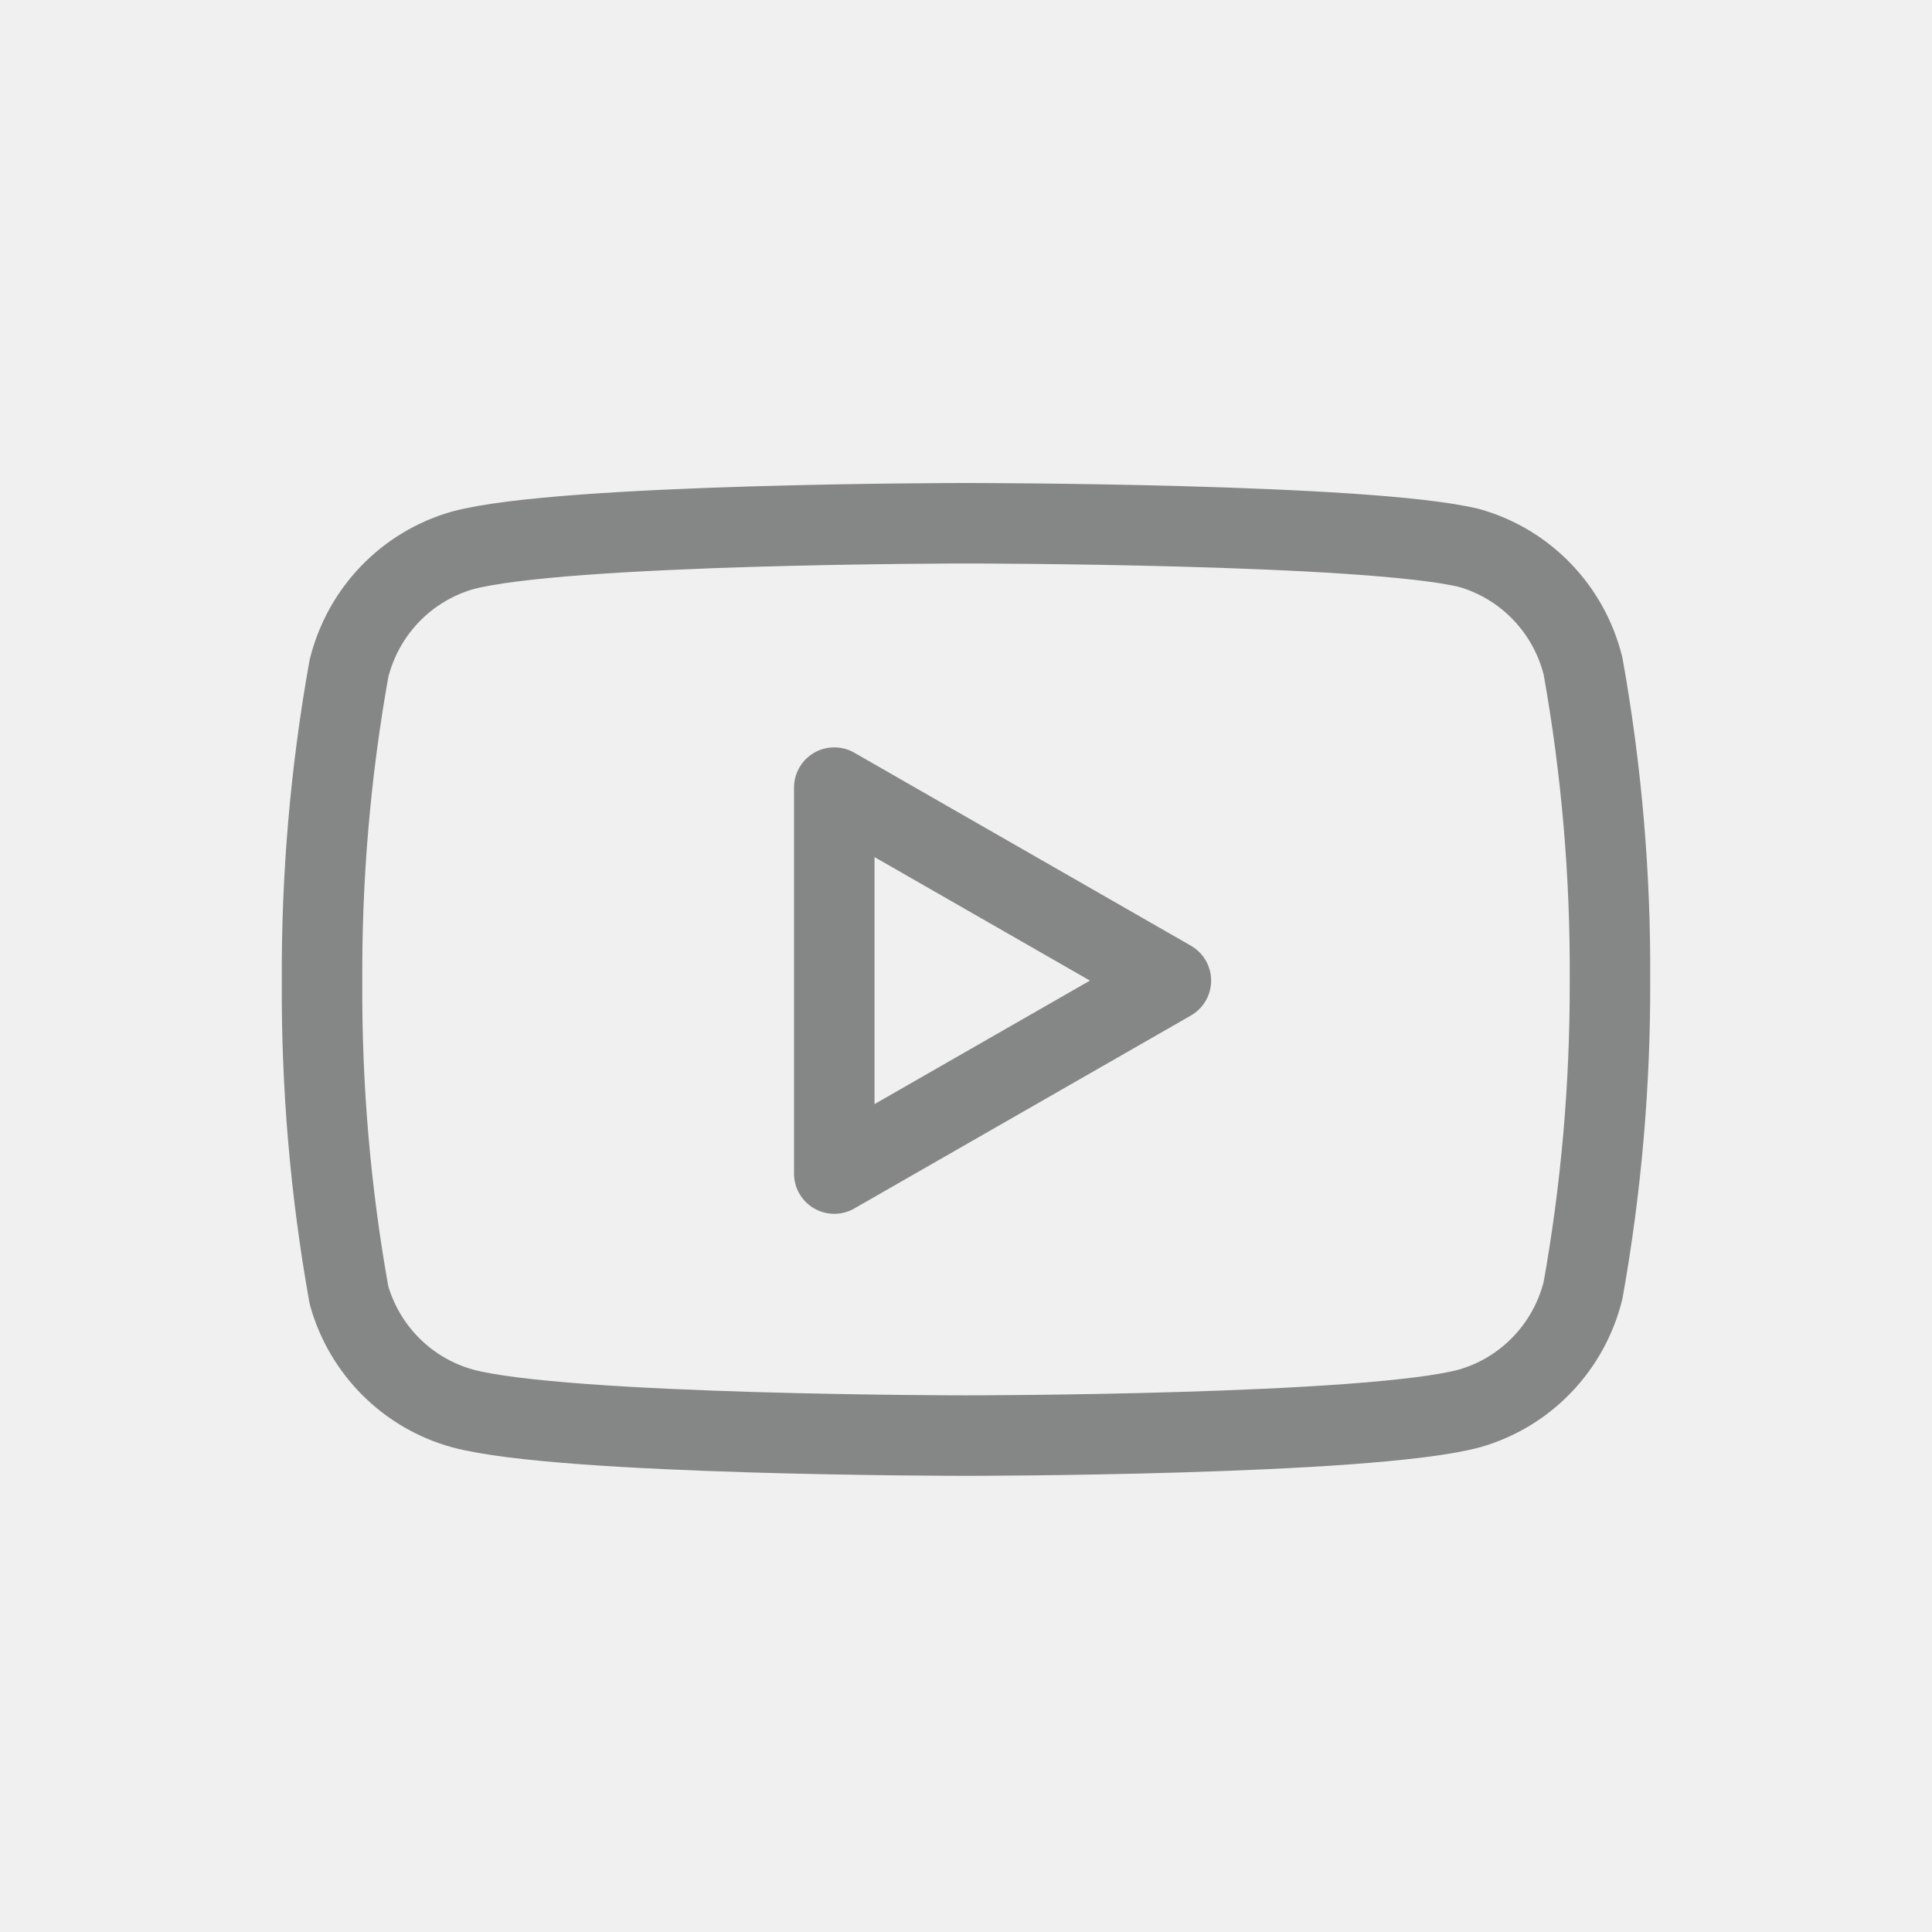
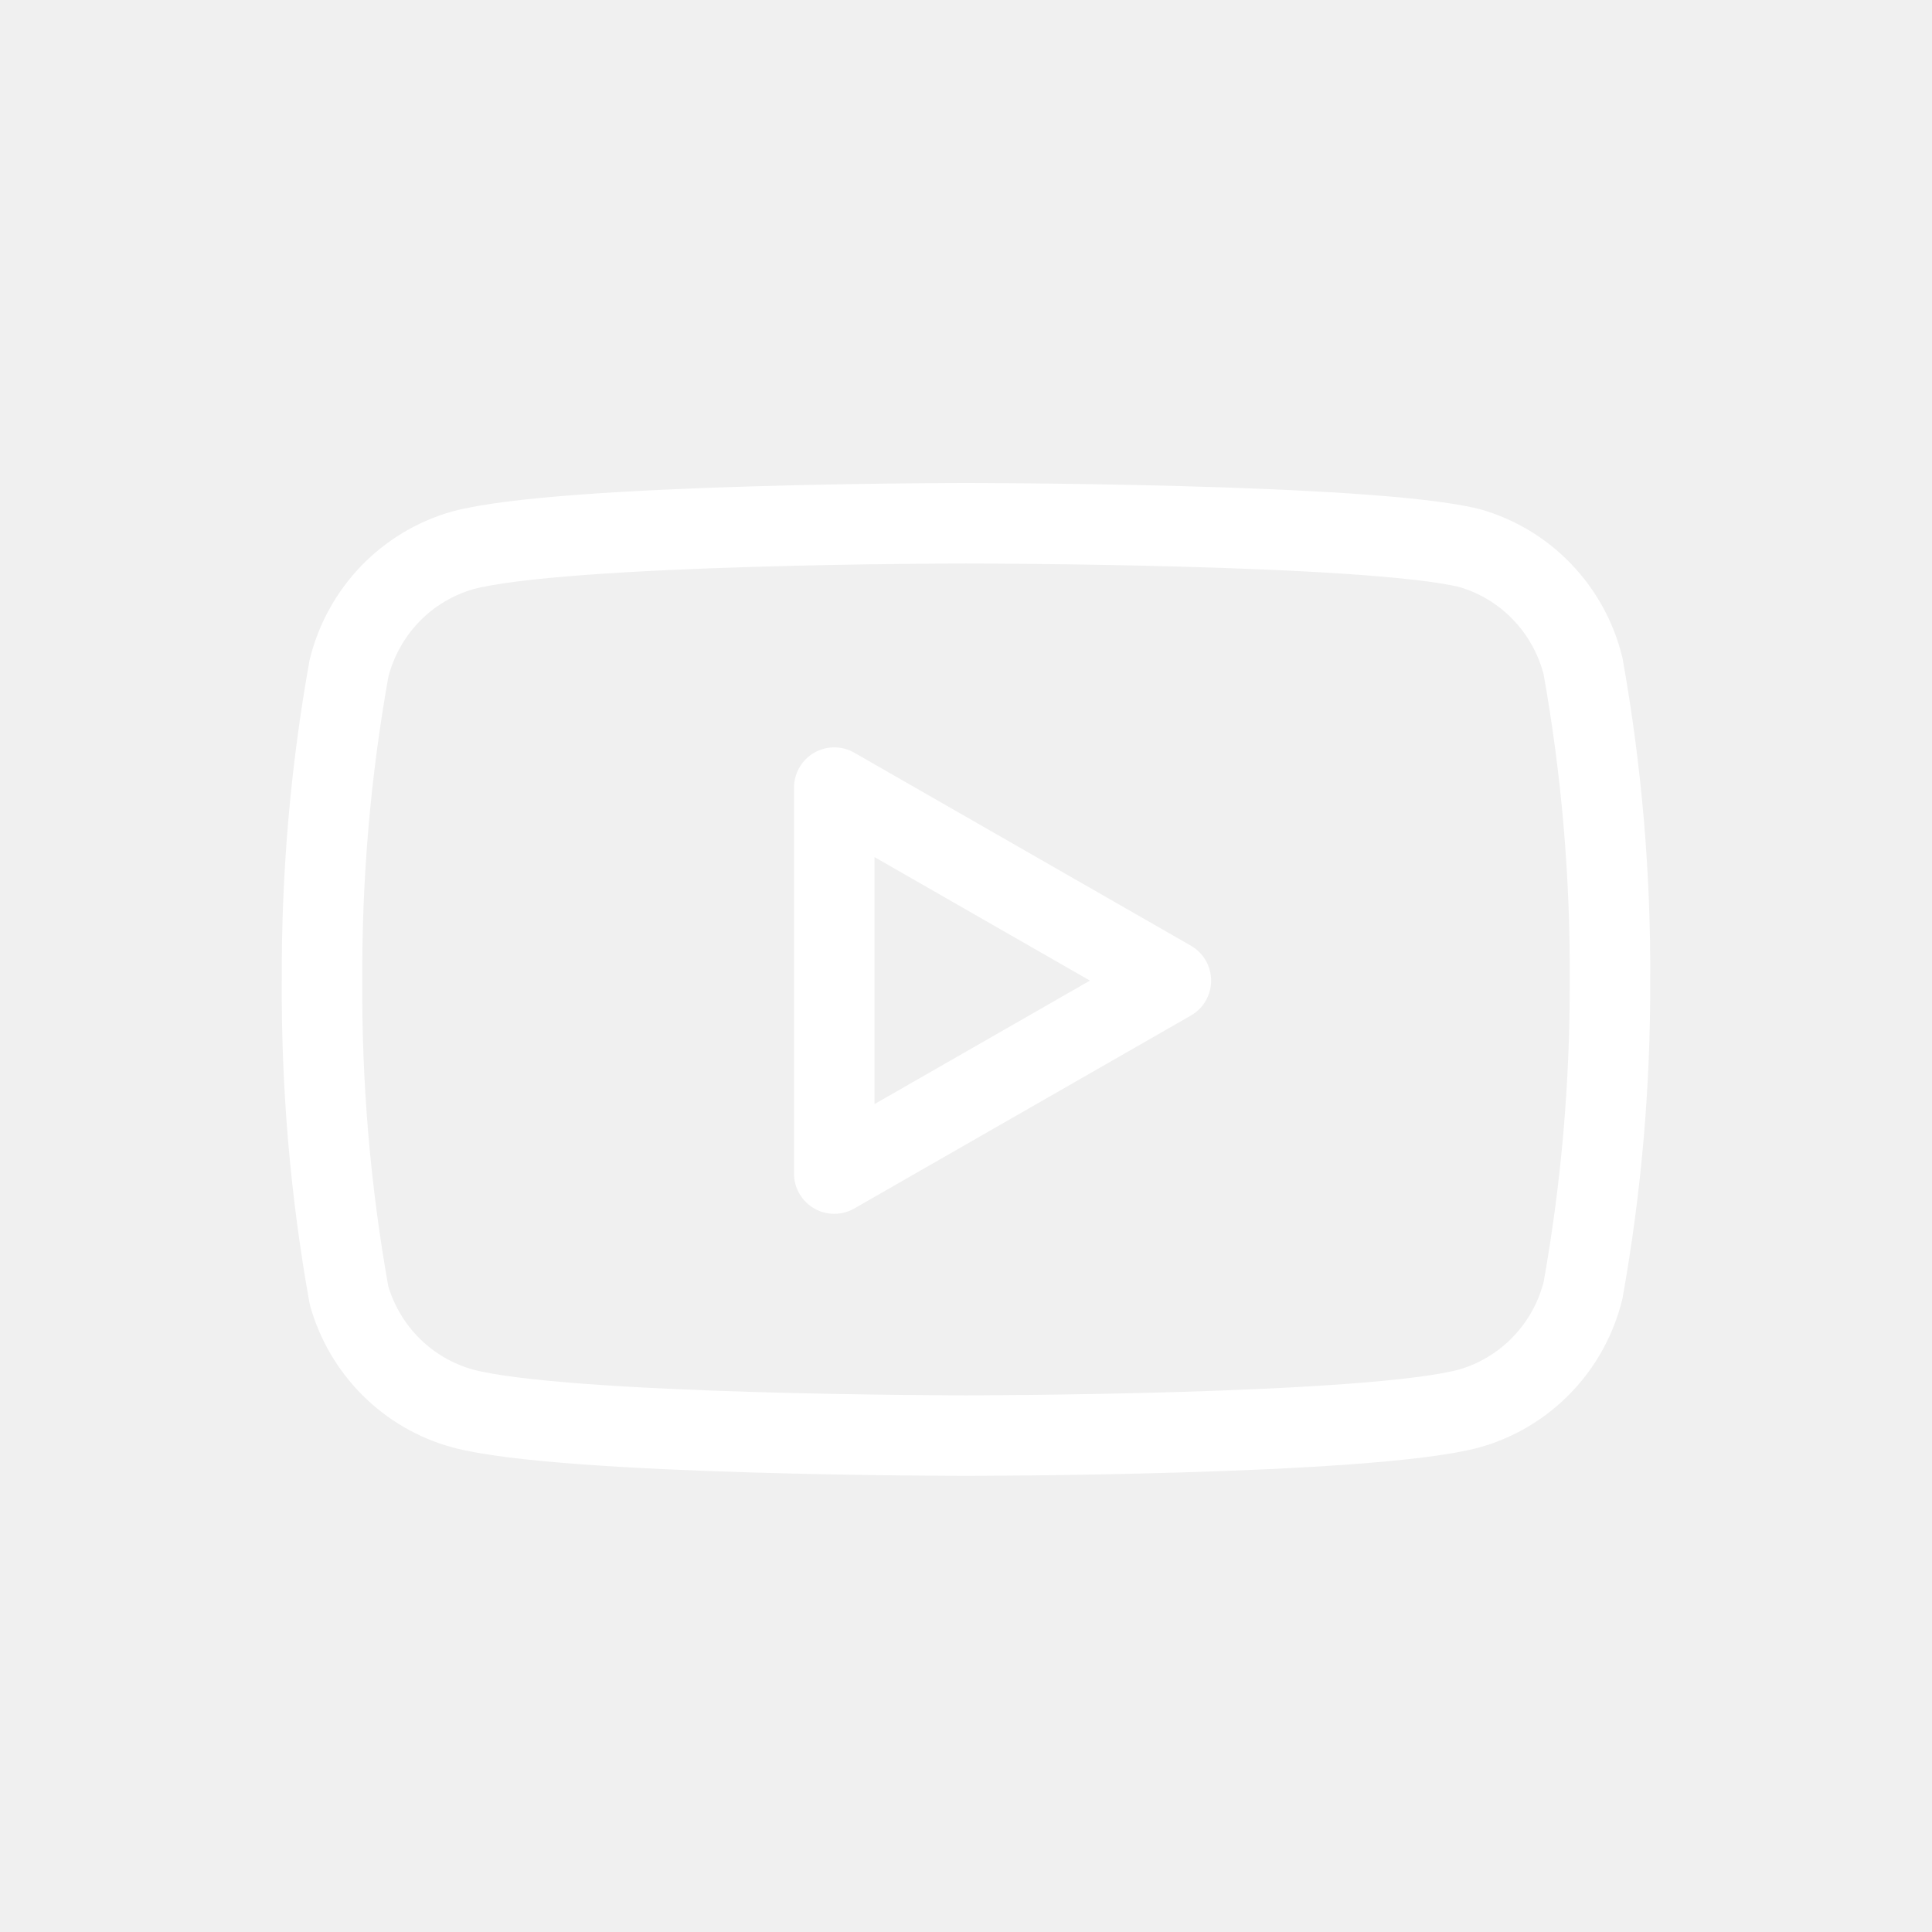
<svg xmlns="http://www.w3.org/2000/svg" width="48" height="48" viewBox="0 0 48 48" fill="none">
-   <path d="M39.33 16.548C39.157 15.852 38.806 15.215 38.31 14.7C37.815 14.185 37.193 13.811 36.508 13.616C34.007 13 24 13 24 13C24 13 13.993 13 11.492 13.674C10.807 13.87 10.185 14.244 9.69 14.758C9.195 15.273 8.843 15.911 8.67 16.607C8.212 19.166 7.988 21.762 8.001 24.363C7.985 26.983 8.208 29.599 8.67 32.178C8.86 32.852 9.22 33.465 9.714 33.958C10.209 34.451 10.821 34.807 11.492 34.992C13.993 35.667 24 35.667 24 35.667C24 35.667 34.007 35.667 36.508 34.992C37.193 34.797 37.815 34.423 38.31 33.908C38.806 33.394 39.157 32.756 39.33 32.06C39.784 29.52 40.008 26.944 39.999 24.363C40.016 21.743 39.791 19.127 39.33 16.548V16.548Z" stroke="#858786" stroke-width="2" stroke-linecap="round" stroke-linejoin="round" />
-   <path d="M20.727 29.157L29.09 24.363L20.727 19.568V29.157Z" stroke="#858786" stroke-width="2" stroke-linecap="round" stroke-linejoin="round" />
+   <g id="icon-youtube">
+     <g id="Group 454">
+       <path id="Vector" d="M39.33 16.548C39.157 15.852 38.806 15.215 38.31 14.7C37.815 14.185 37.193 13.811 36.508 13.616C34.007 13 24 13 24 13C24 13 13.993 13 11.492 13.674C10.807 13.87 10.185 14.244 9.69 14.758C9.195 15.273 8.843 15.911 8.67 16.607C8.212 19.166 7.988 21.762 8.001 24.363C7.985 26.983 8.208 29.599 8.67 32.178C8.86 32.852 9.22 33.465 9.714 33.958C10.209 34.451 10.821 34.807 11.492 34.992C13.993 35.667 24 35.667 24 35.667C24 35.667 34.007 35.667 36.508 34.992C37.193 34.797 37.815 34.423 38.31 33.908C38.806 33.394 39.157 32.756 39.33 32.06C39.784 29.52 40.008 26.944 39.999 24.363C40.016 21.743 39.791 19.127 39.33 16.548V16.548Z" stroke="white" stroke-width="2" stroke-linecap="round" stroke-linejoin="round" />
+       <path id="Vector_2" d="M20.727 29.157L29.09 24.363L20.727 19.568V29.157Z" stroke="white" stroke-width="2" stroke-linecap="round" stroke-linejoin="round" />
+     </g>
+   </g>
</svg>
